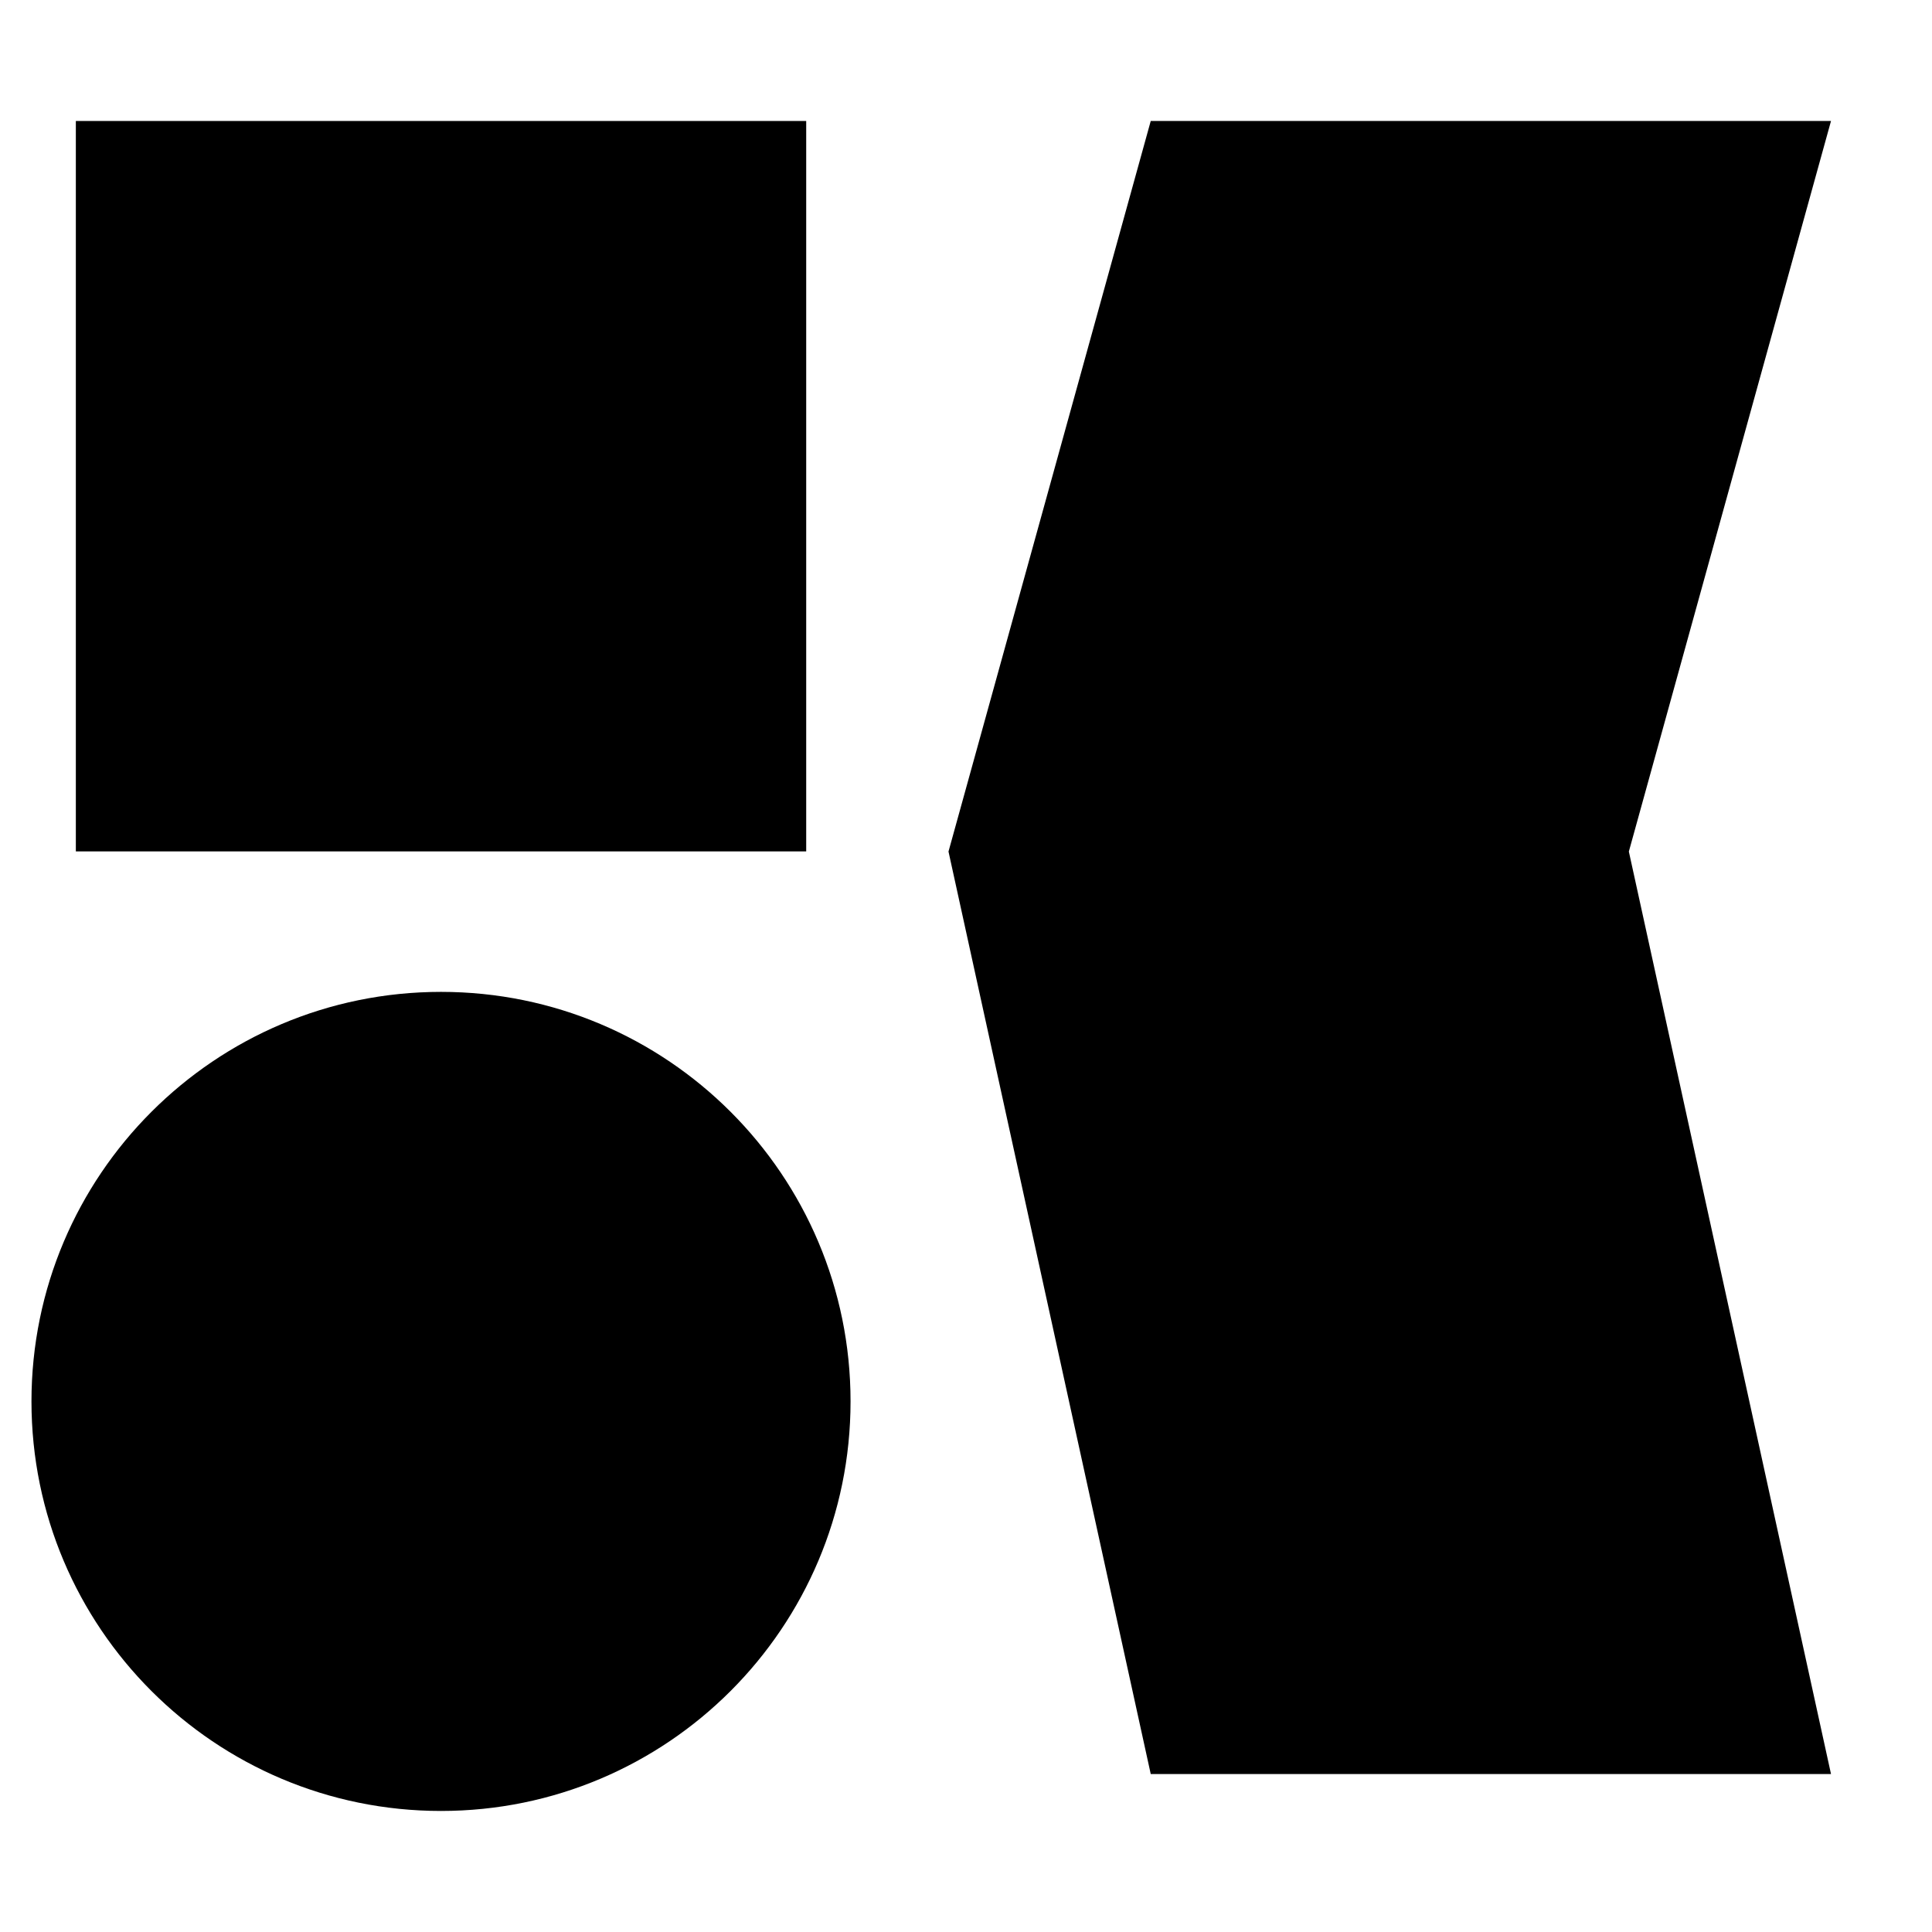
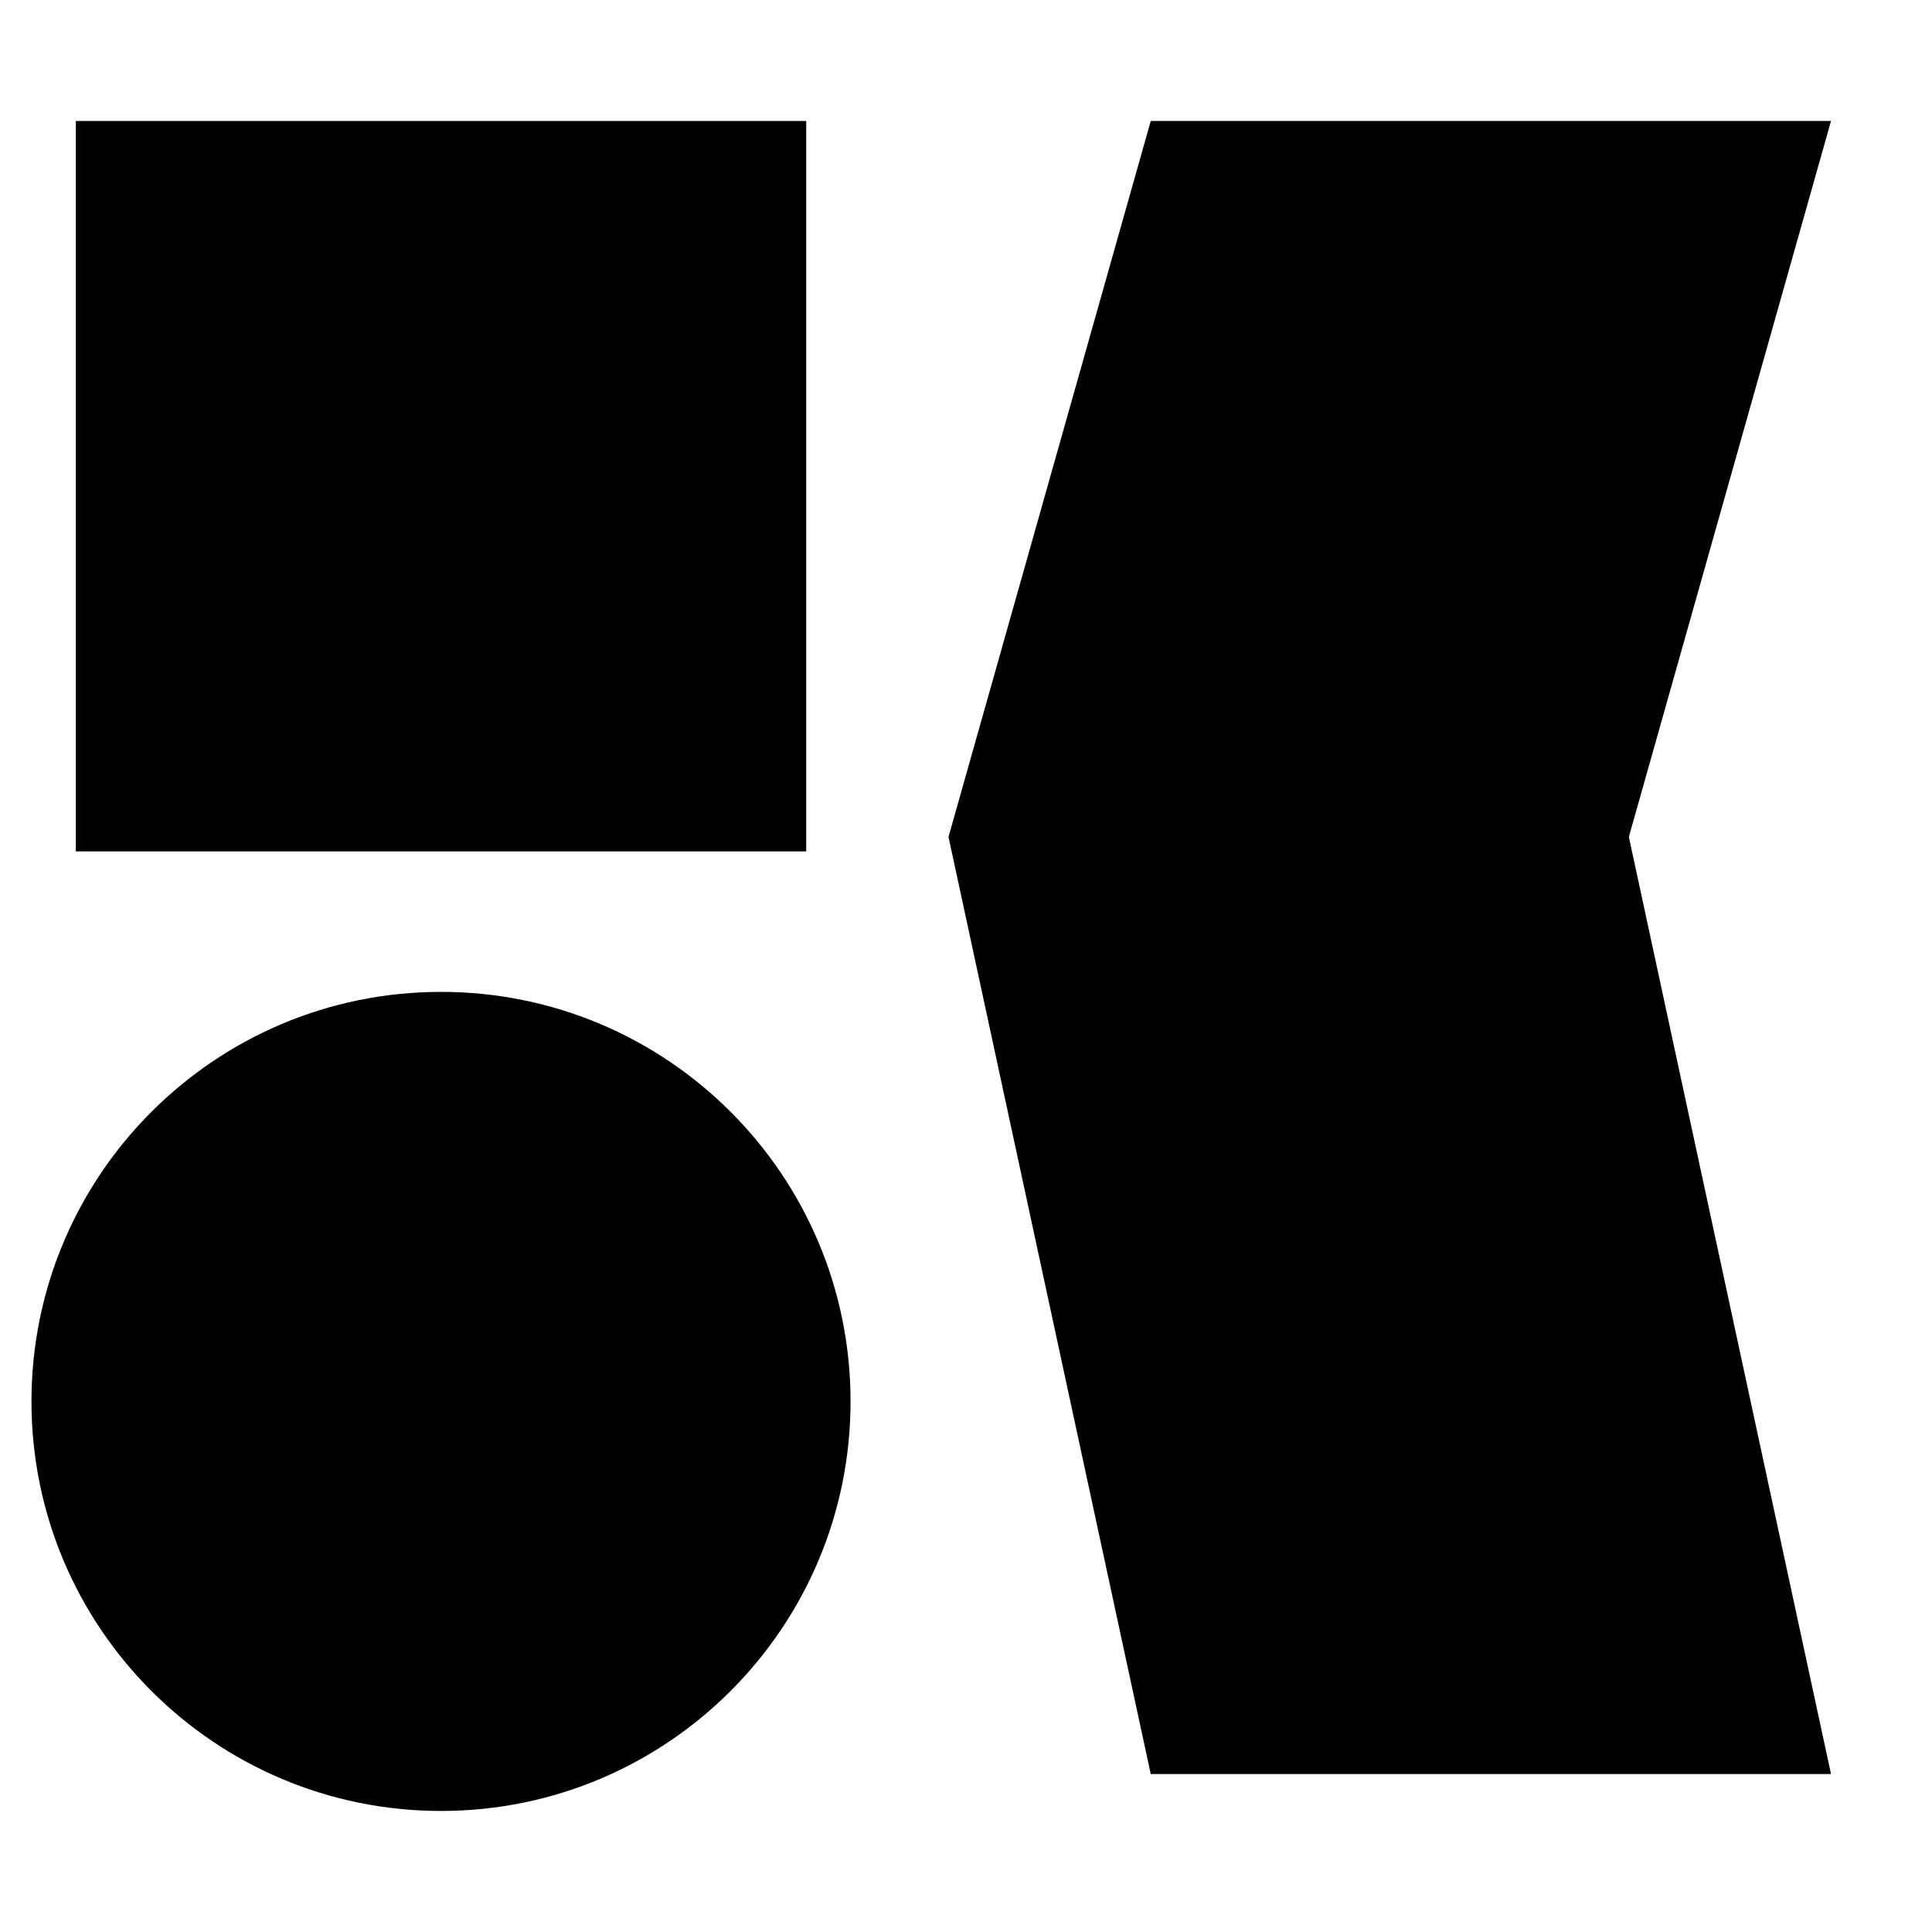
<svg xmlns="http://www.w3.org/2000/svg" width="66" height="66" viewBox="0 0 66 66" fill="none">
-   <path d="M55.644 29.09L62.55 60.604H39.311L32.402 29.09L39.311 4.133H62.55L55.644 29.09Z" fill="black" />
+   <path d="M55.644 28.59L62.55 60.604H39.311L32.402 28.59L39.311 4.133H62.55L55.644 28.59Z" fill="black" />
  <path d="M27.541 29.085H2.591V4.133H27.541V29.085Z" fill="black" />
  <path d="M15.066 33.884C22.793 33.884 29.056 40.147 29.056 47.874C29.056 55.6 22.793 61.864 15.066 61.865C7.34 61.865 1.075 55.601 1.075 47.874C1.076 40.147 7.34 33.884 15.066 33.884Z" fill="black" />
</svg>
